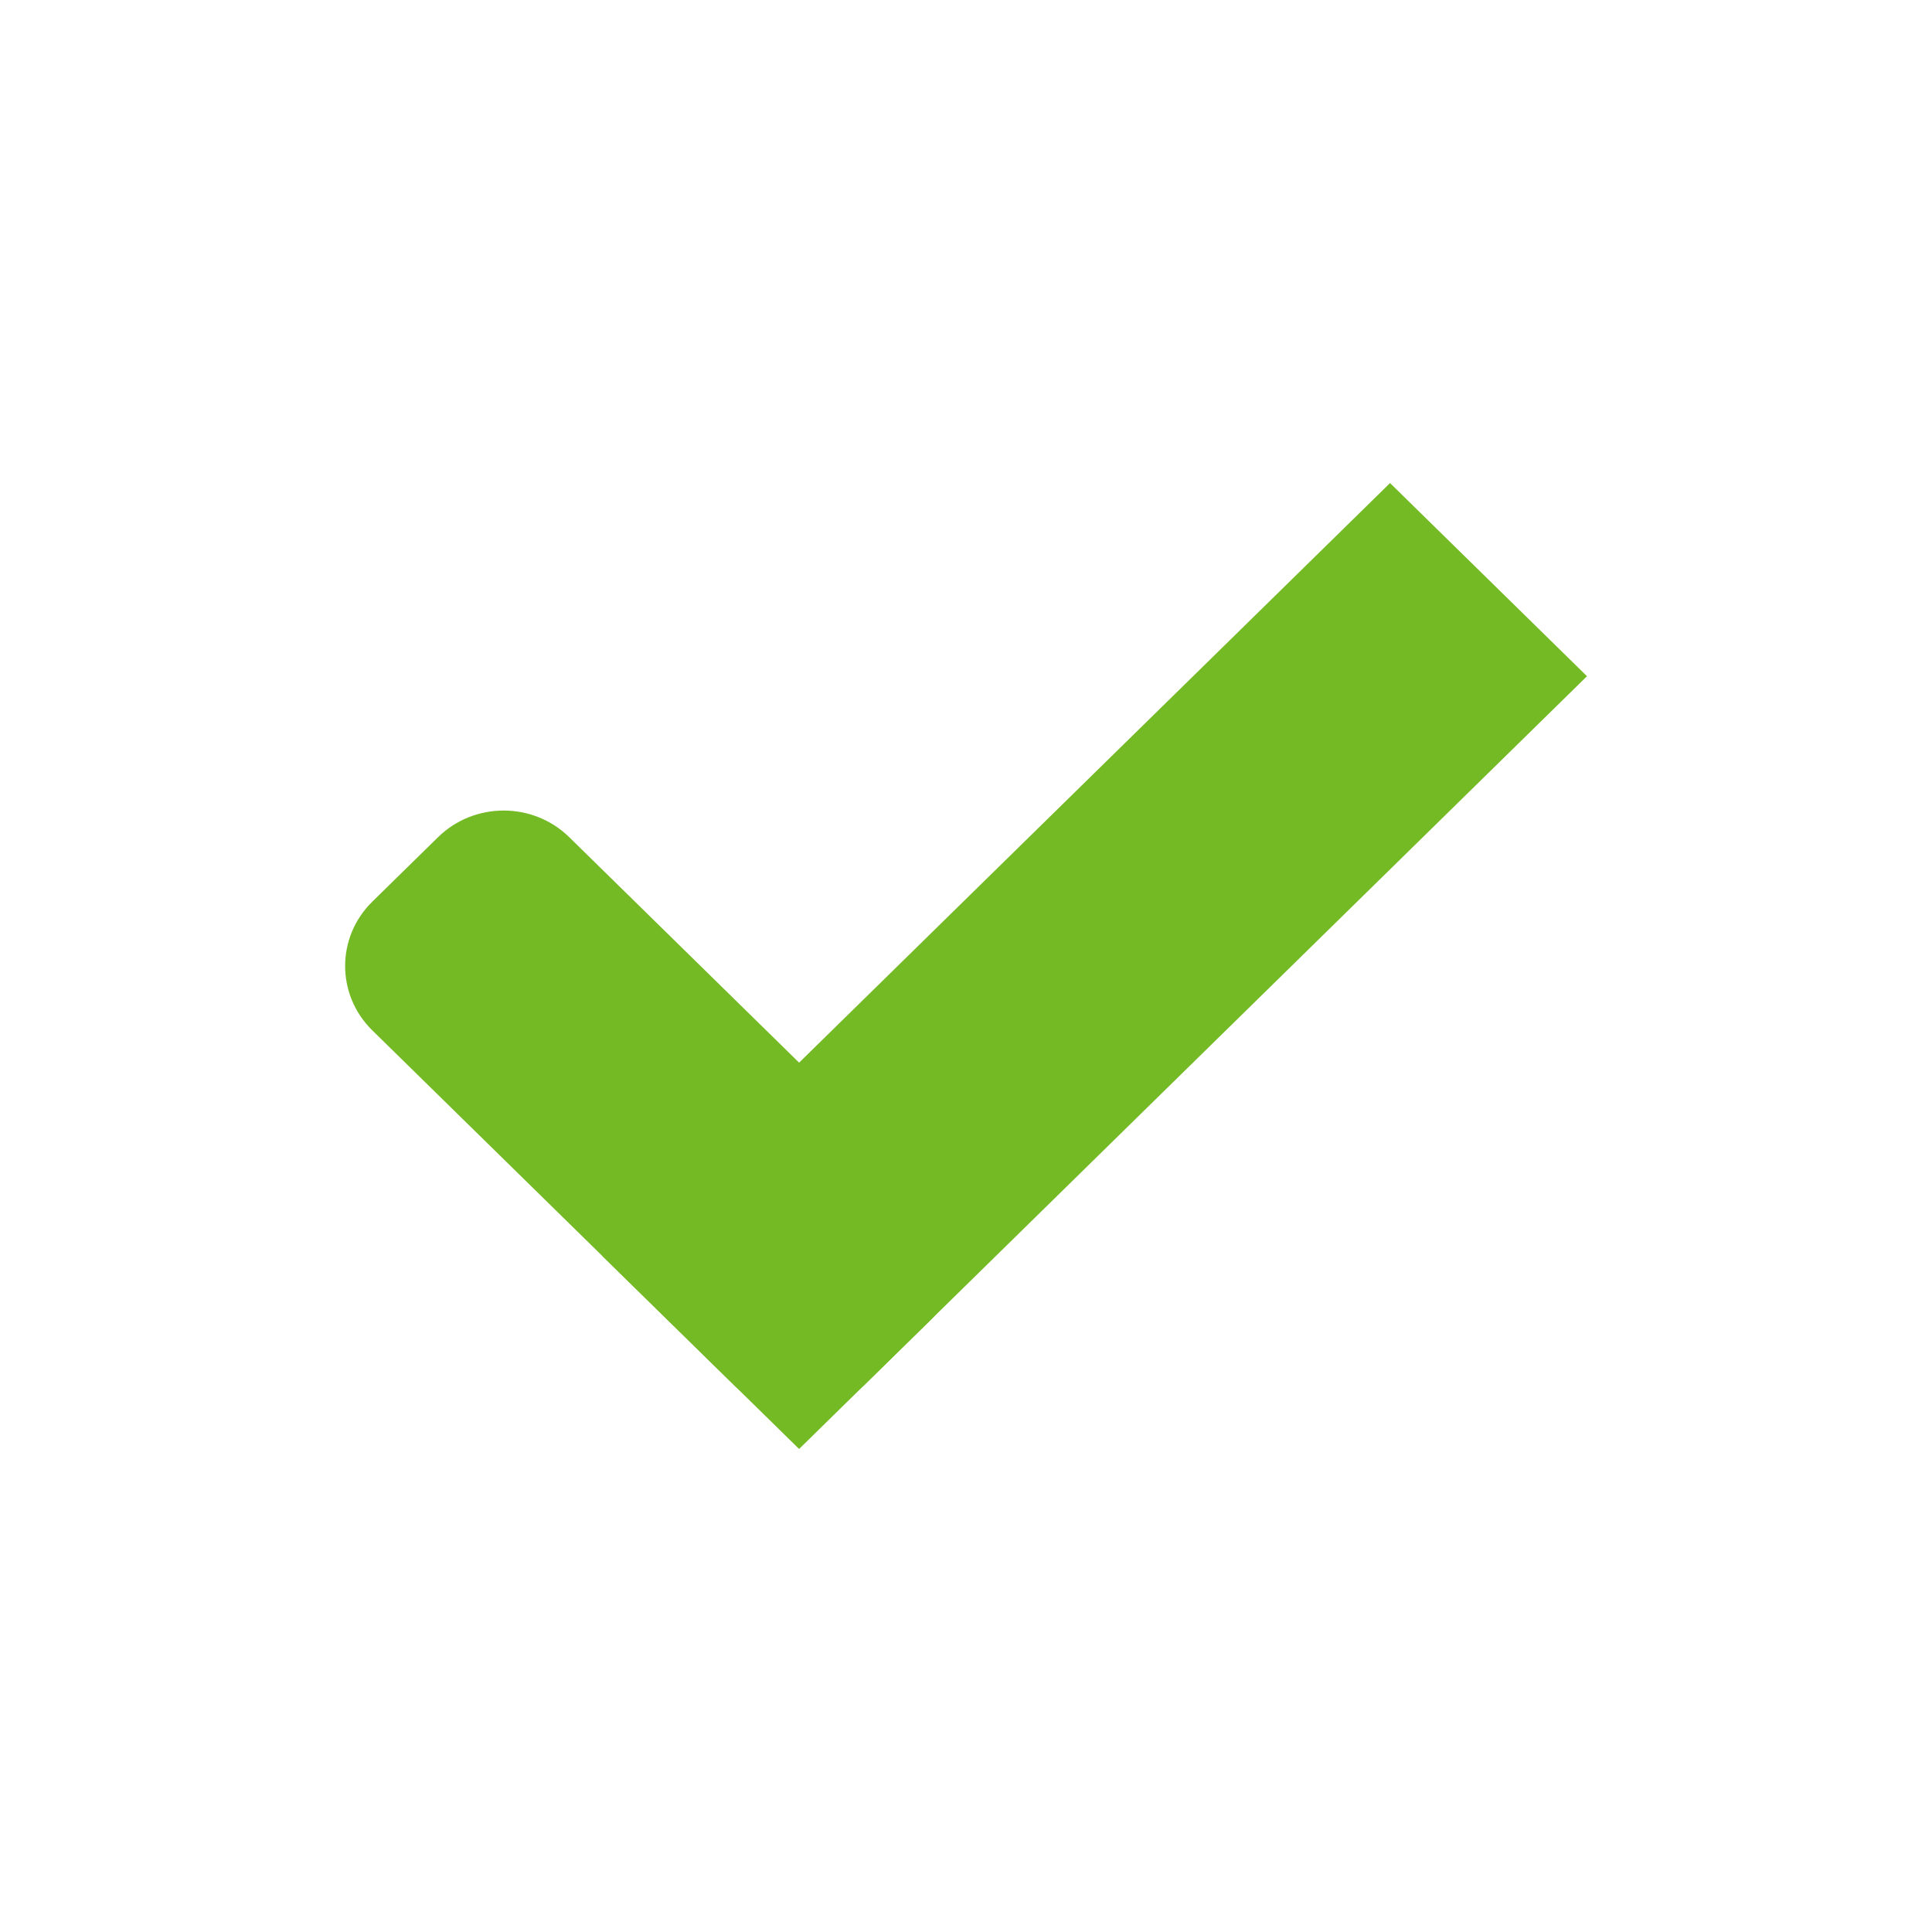
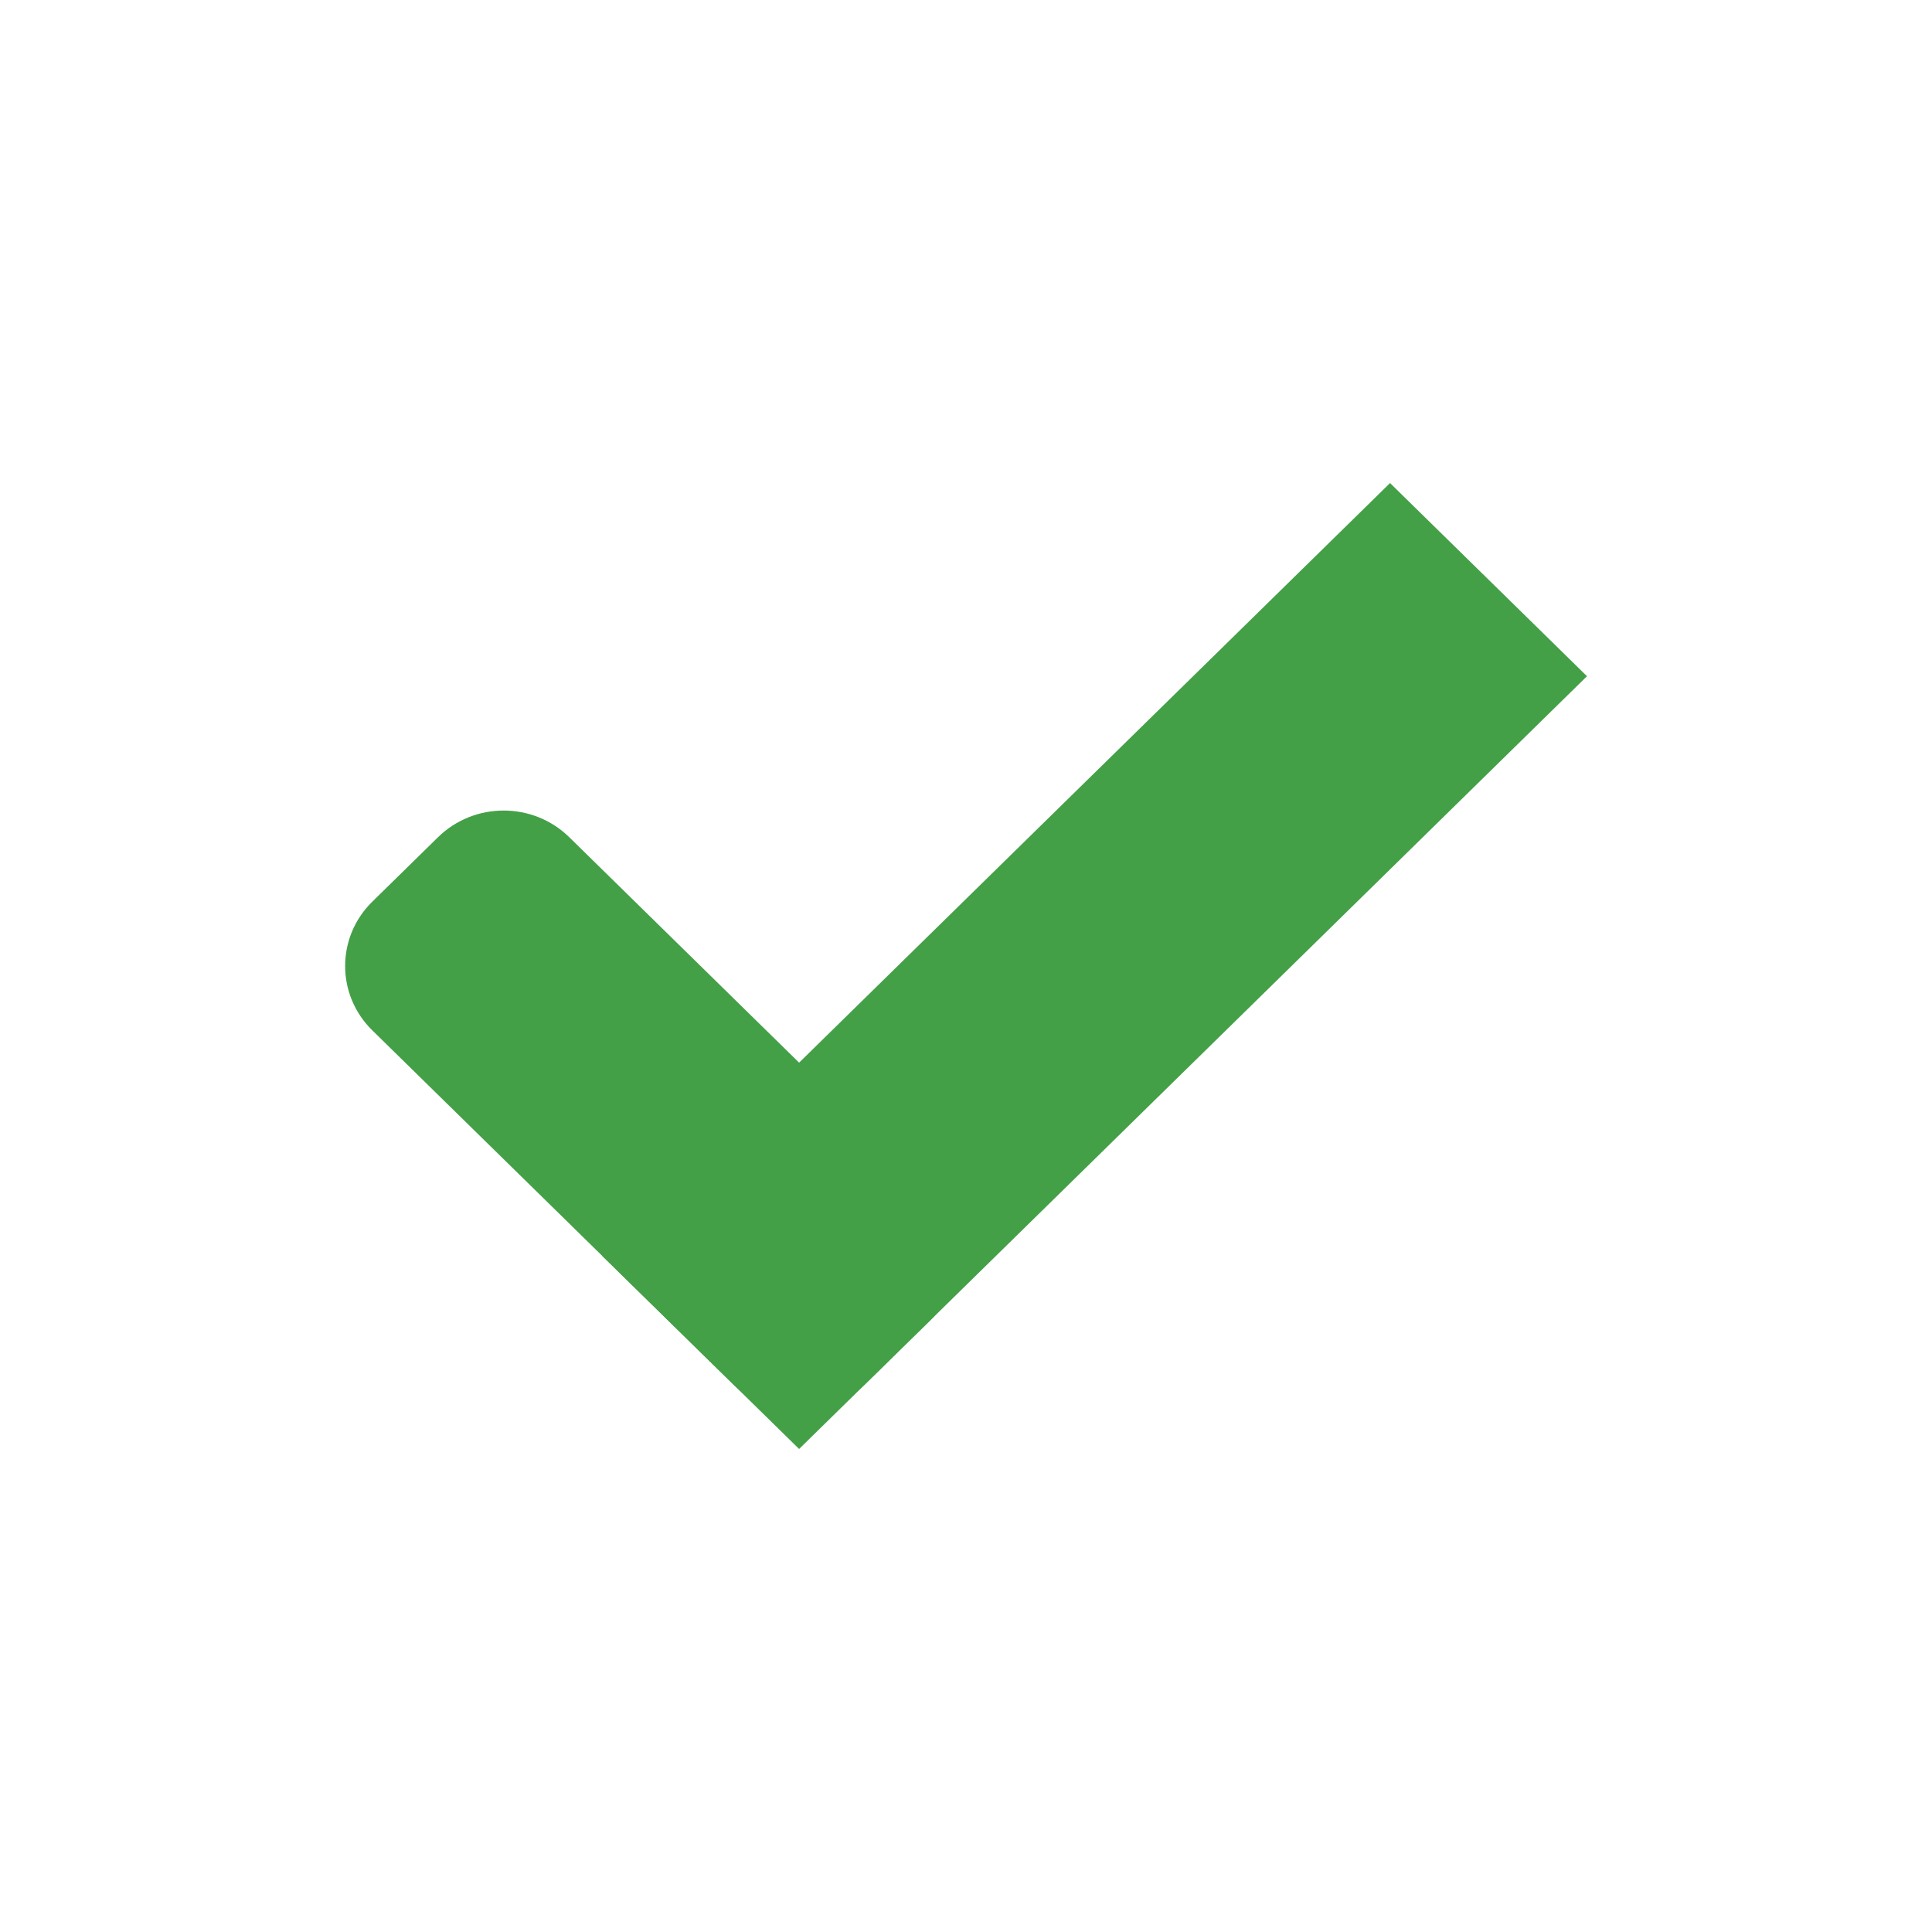
<svg xmlns="http://www.w3.org/2000/svg" xmlns:ns1="http://www.openswatchbook.org/uri/2009/osb" width="14" height="14" id="svg7213" version="1.0">
  <defs id="defs7215">
    <linearGradient ns1:paint="solid" id="selected_bg_color" gradientTransform="translate(-18.00001,2045.362)">
      <stop id="stop5956" offset="0" style="stop-color:#6da741;stop-opacity:1;" />
    </linearGradient>
  </defs>
  <g id="layer1">
-     <rect style="display:inline;opacity:1;fill:#73ba25;fill-opacity:1;stroke:none;stroke-width:1" id="rect3977-39-7" width="4.998" height="1.999" x="6.555" y="1.443" rx="0.666" ry="0.666" transform="matrix(0.7139257,0.7002214,-0.7139257,0.7002214,0,0)" />
-     <rect style="display:inline;opacity:1;fill:#73ba25;fill-opacity:1;stroke:none;stroke-width:1" id="rect3979-7-5" width="1.999" height="7.997" x="9.554" y="-4.555" ry="0" transform="matrix(0.7139257,0.7002214,-0.7139257,0.7002214,0,0)" />
+     <rect style="display:inline;opacity:1;fill:#43a047;fill-opacity:1;stroke:none;stroke-width:1" id="rect3977-39-7" width="4.998" height="1.999" x="6.555" y="1.443" rx="0.666" ry="0.666" transform="matrix(0.7139257,0.7002214,-0.7139257,0.7002214,0,0)" />
+     <rect style="display:inline;opacity:1;fill:#43a047;fill-opacity:1;stroke:none;stroke-width:1" id="rect3979-7-5" width="1.999" height="7.997" x="9.554" y="-4.555" ry="0" transform="matrix(0.7139257,0.7002214,-0.7139257,0.7002214,0,0)" />
  </g>
</svg>
